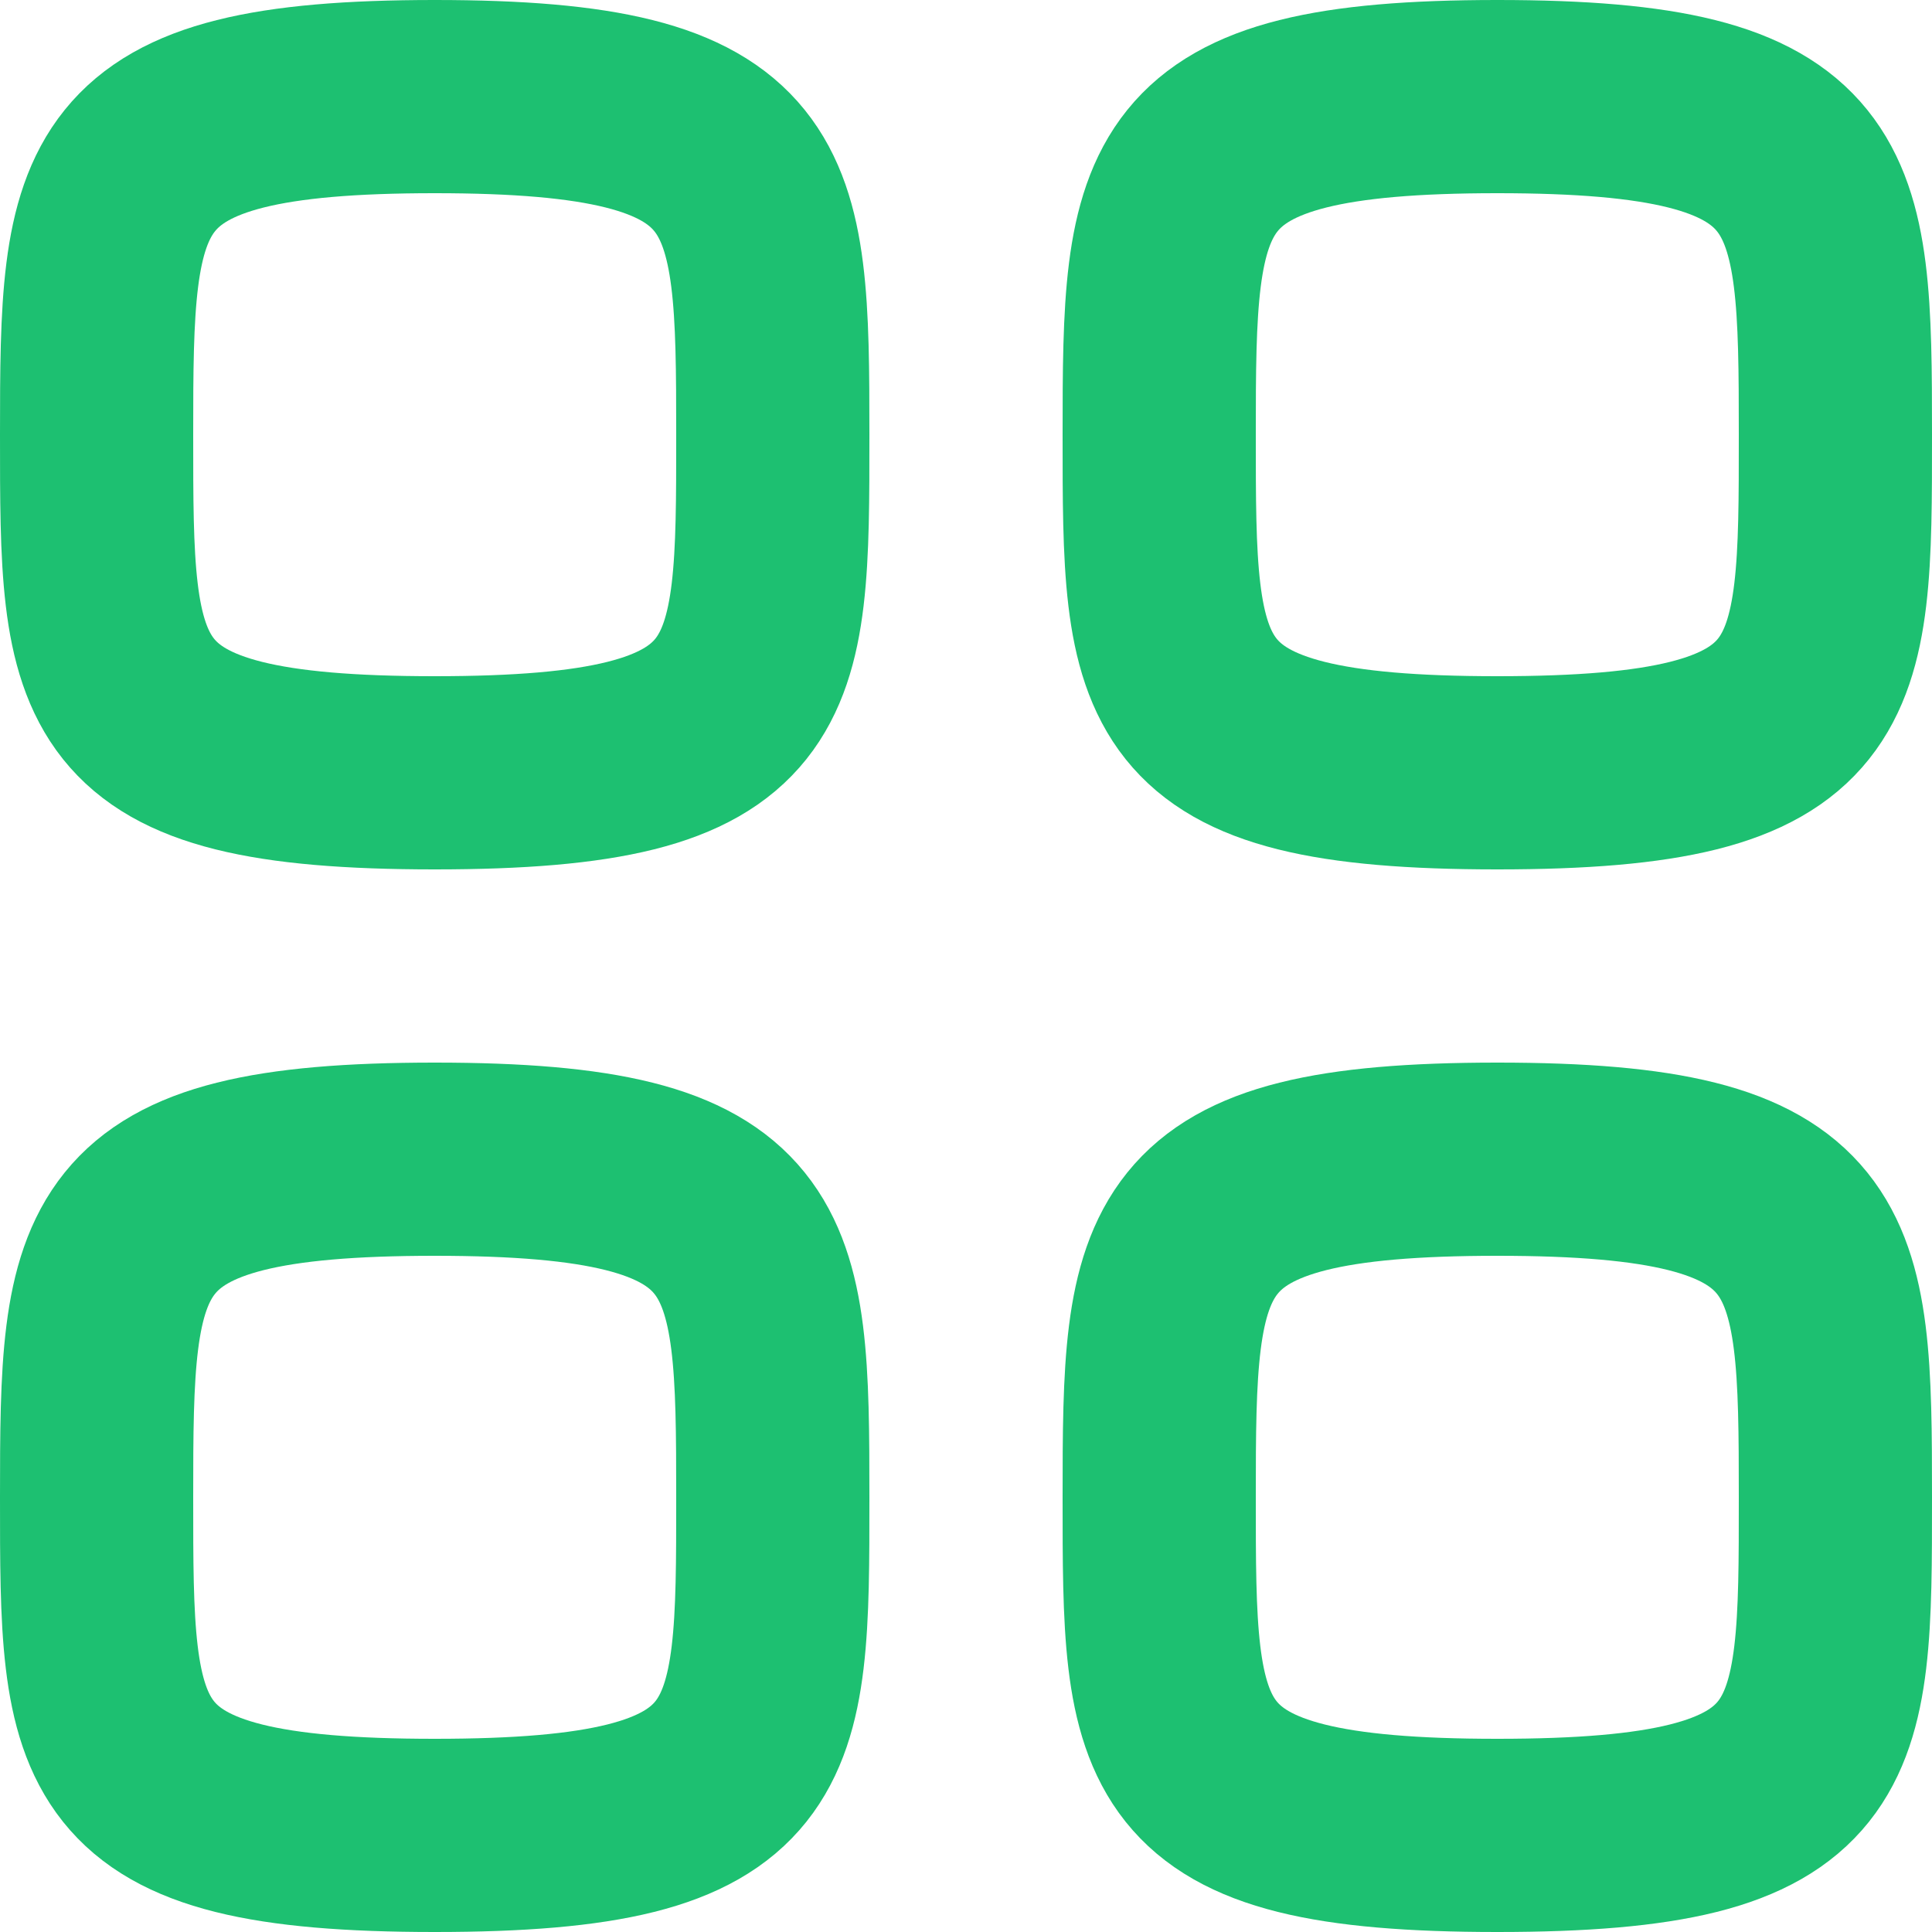
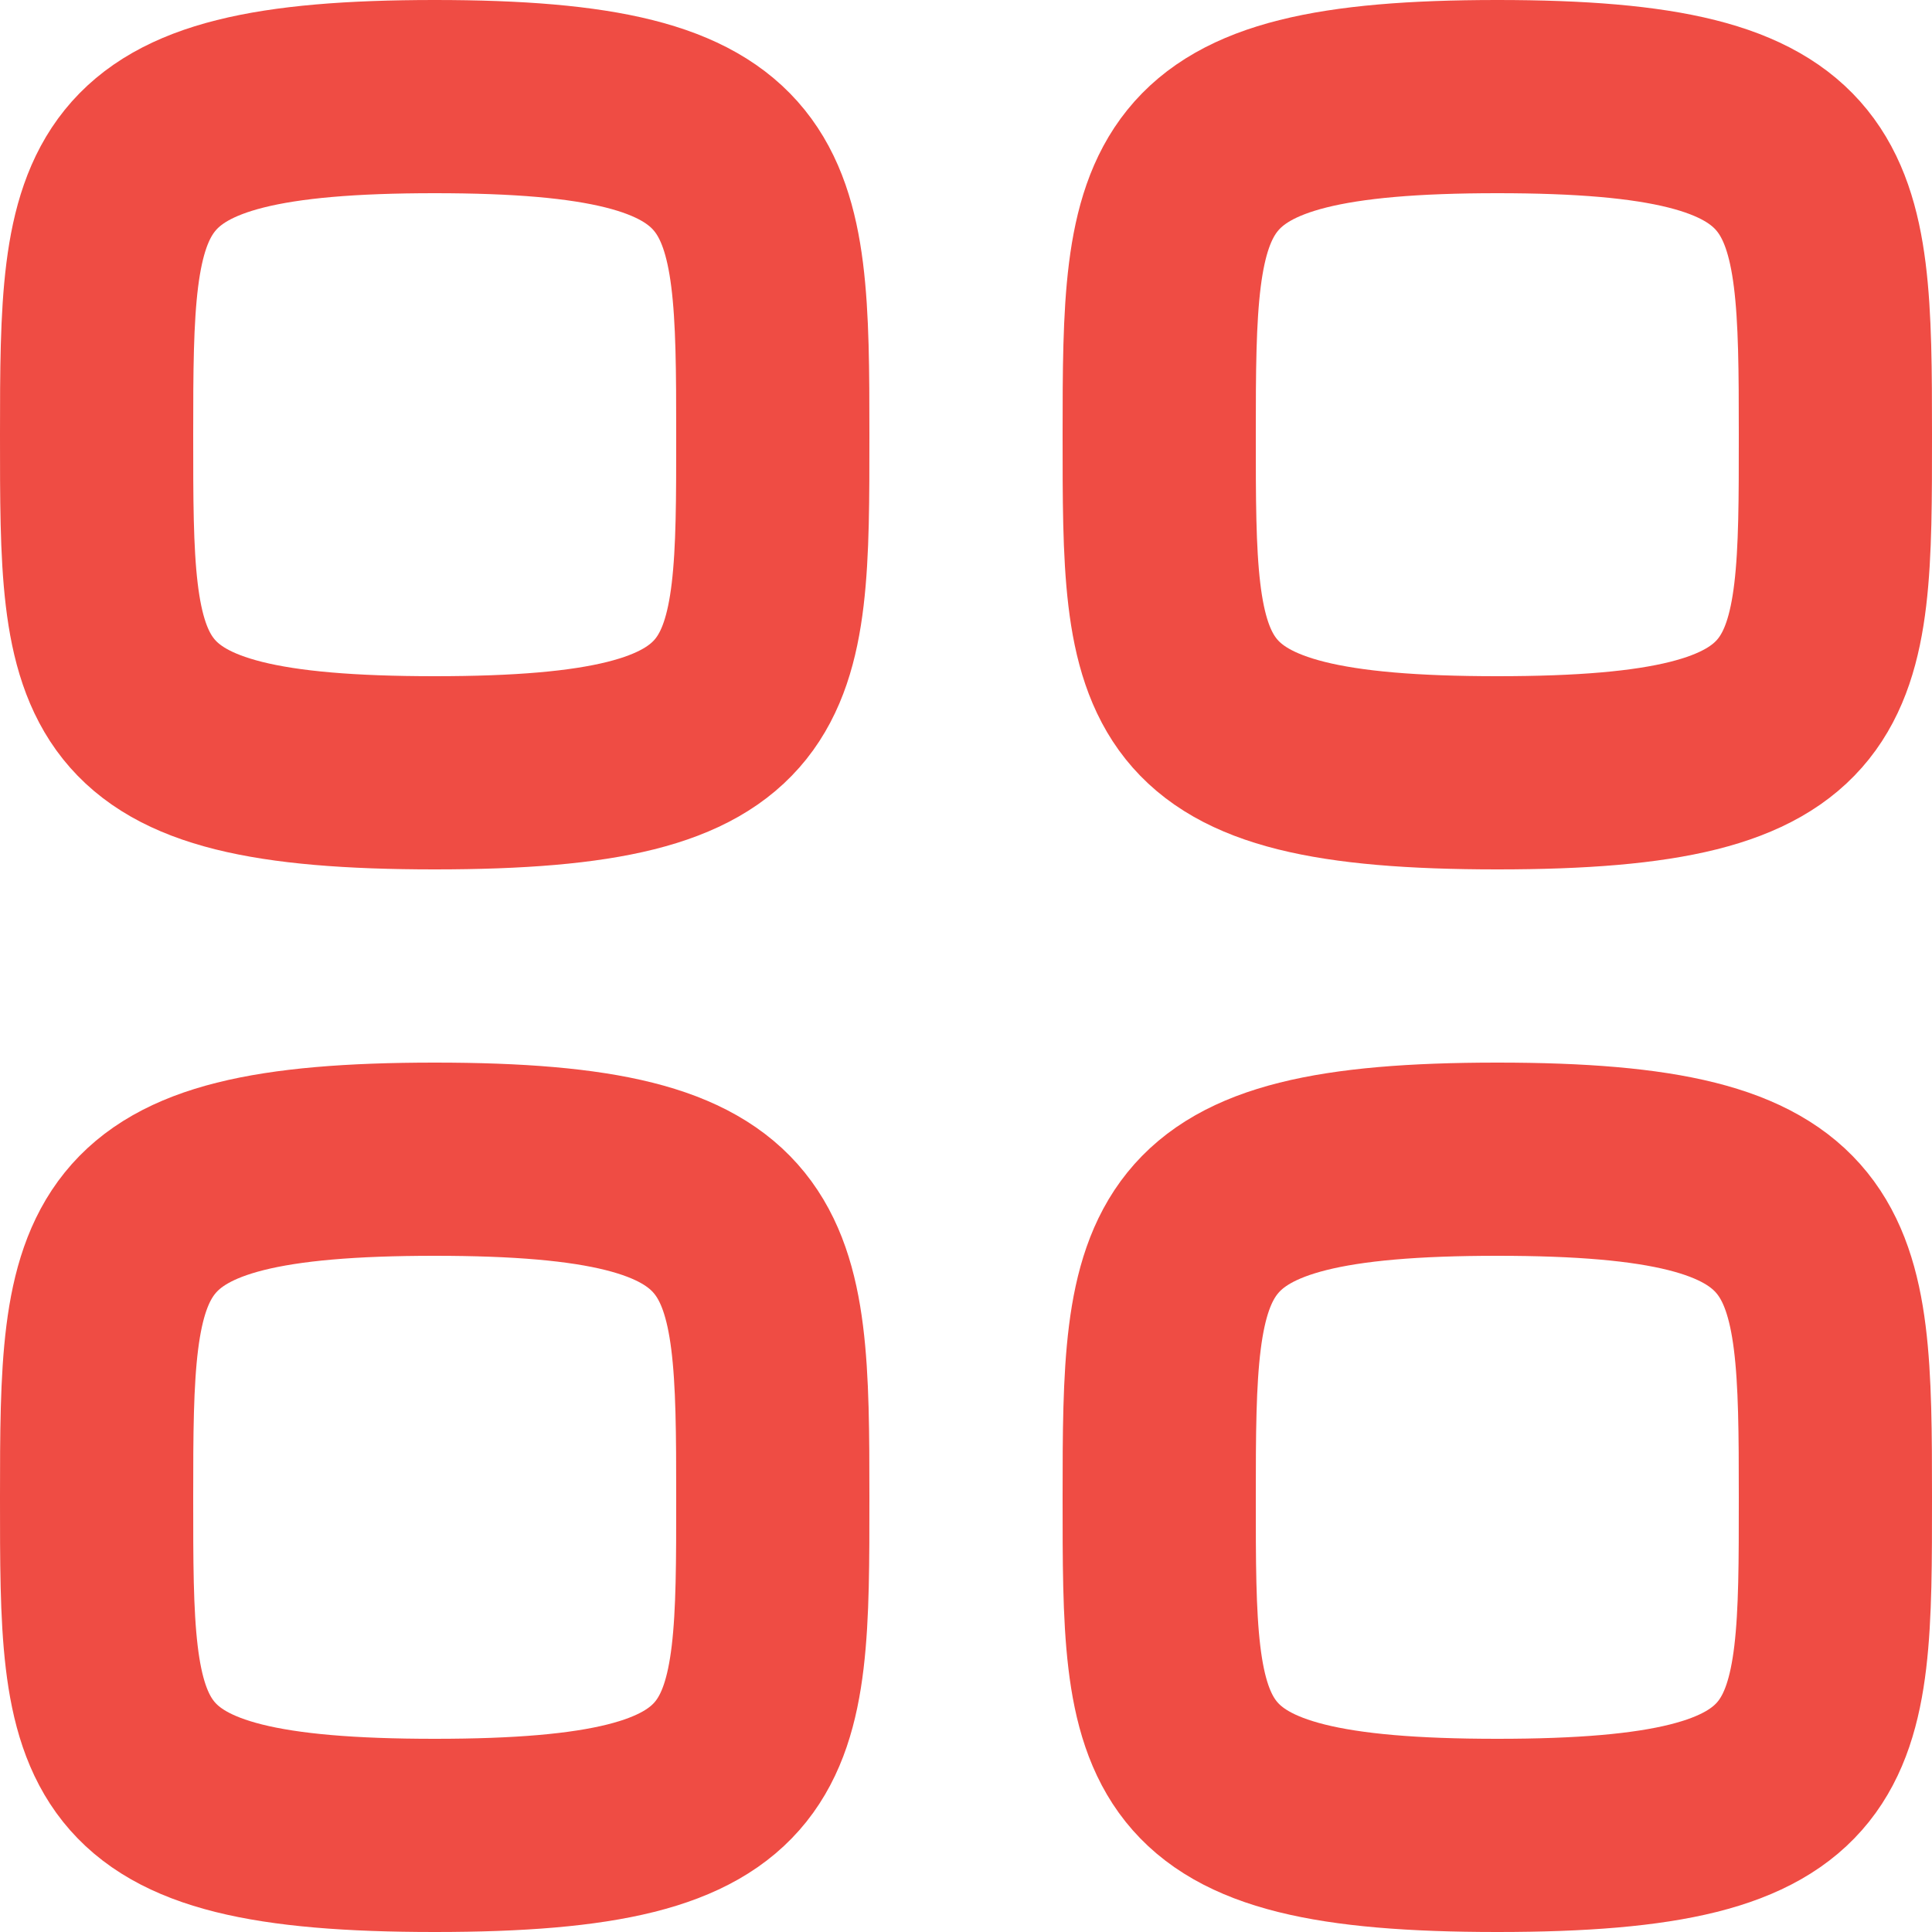
<svg xmlns="http://www.w3.org/2000/svg" width="20" height="20" viewBox="0 0 20 20" fill="none">
-   <path fill-rule="evenodd" clip-rule="evenodd" d="M1 4.5C1 1.875 1.028 1 4.5 1C7.972 1 8 1.875 8 4.5C8 7.125 8.011 8 4.5 8C0.989 8 1 7.125 1 4.5Z" stroke="#1DC071" stroke-width="2" stroke-linecap="round" stroke-linejoin="round" />
-   <path fill-rule="evenodd" clip-rule="evenodd" d="M12 4.5C12 1.875 12.028 1 15.5 1C18.972 1 19 1.875 19 4.5C19 7.125 19.011 8 15.5 8C11.989 8 12 7.125 12 4.5Z" stroke="#1DC071" stroke-width="2" stroke-linecap="round" stroke-linejoin="round" />
-   <path fill-rule="evenodd" clip-rule="evenodd" d="M1 15.5C1 12.875 1.028 12 4.5 12C7.972 12 8 12.875 8 15.5C8 18.125 8.011 19 4.5 19C0.989 19 1 18.125 1 15.5Z" stroke="#1DC071" stroke-width="2" stroke-linecap="round" stroke-linejoin="round" />
-   <path fill-rule="evenodd" clip-rule="evenodd" d="M12 15.5C12 12.875 12.028 12 15.5 12C18.972 12 19 12.875 19 15.5C19 18.125 19.011 19 15.5 19C11.989 19 12 18.125 12 15.5Z" stroke="#1DC071" stroke-width="2" stroke-linecap="round" stroke-linejoin="round" />
+   <path fill-rule="evenodd" clip-rule="evenodd" d="M1 4.5C1 1.875 1.028 1 4.5 1C7.972 1 8 1.875 8 4.5C8 7.125 8.011 8 4.5 8C0.989 8 1 7.125 1 4.5Z" stroke="#ef4c44" stroke-width="2" stroke-linecap="round" stroke-linejoin="round" />
+   <path fill-rule="evenodd" clip-rule="evenodd" d="M12 4.5C12 1.875 12.028 1 15.5 1C18.972 1 19 1.875 19 4.5C19 7.125 19.011 8 15.5 8C11.989 8 12 7.125 12 4.5Z" stroke="#ef4c44" stroke-width="2" stroke-linecap="round" stroke-linejoin="round" />
+   <path fill-rule="evenodd" clip-rule="evenodd" d="M1 15.5C1 12.875 1.028 12 4.5 12C7.972 12 8 12.875 8 15.5C8 18.125 8.011 19 4.5 19C0.989 19 1 18.125 1 15.5Z" stroke="#ef4c44" stroke-width="2" stroke-linecap="round" stroke-linejoin="round" />
+   <path fill-rule="evenodd" clip-rule="evenodd" d="M12 15.5C12 12.875 12.028 12 15.5 12C18.972 12 19 12.875 19 15.5C19 18.125 19.011 19 15.5 19C11.989 19 12 18.125 12 15.5Z" stroke="#ef4c44" stroke-width="2" stroke-linecap="round" stroke-linejoin="round" />
</svg>
